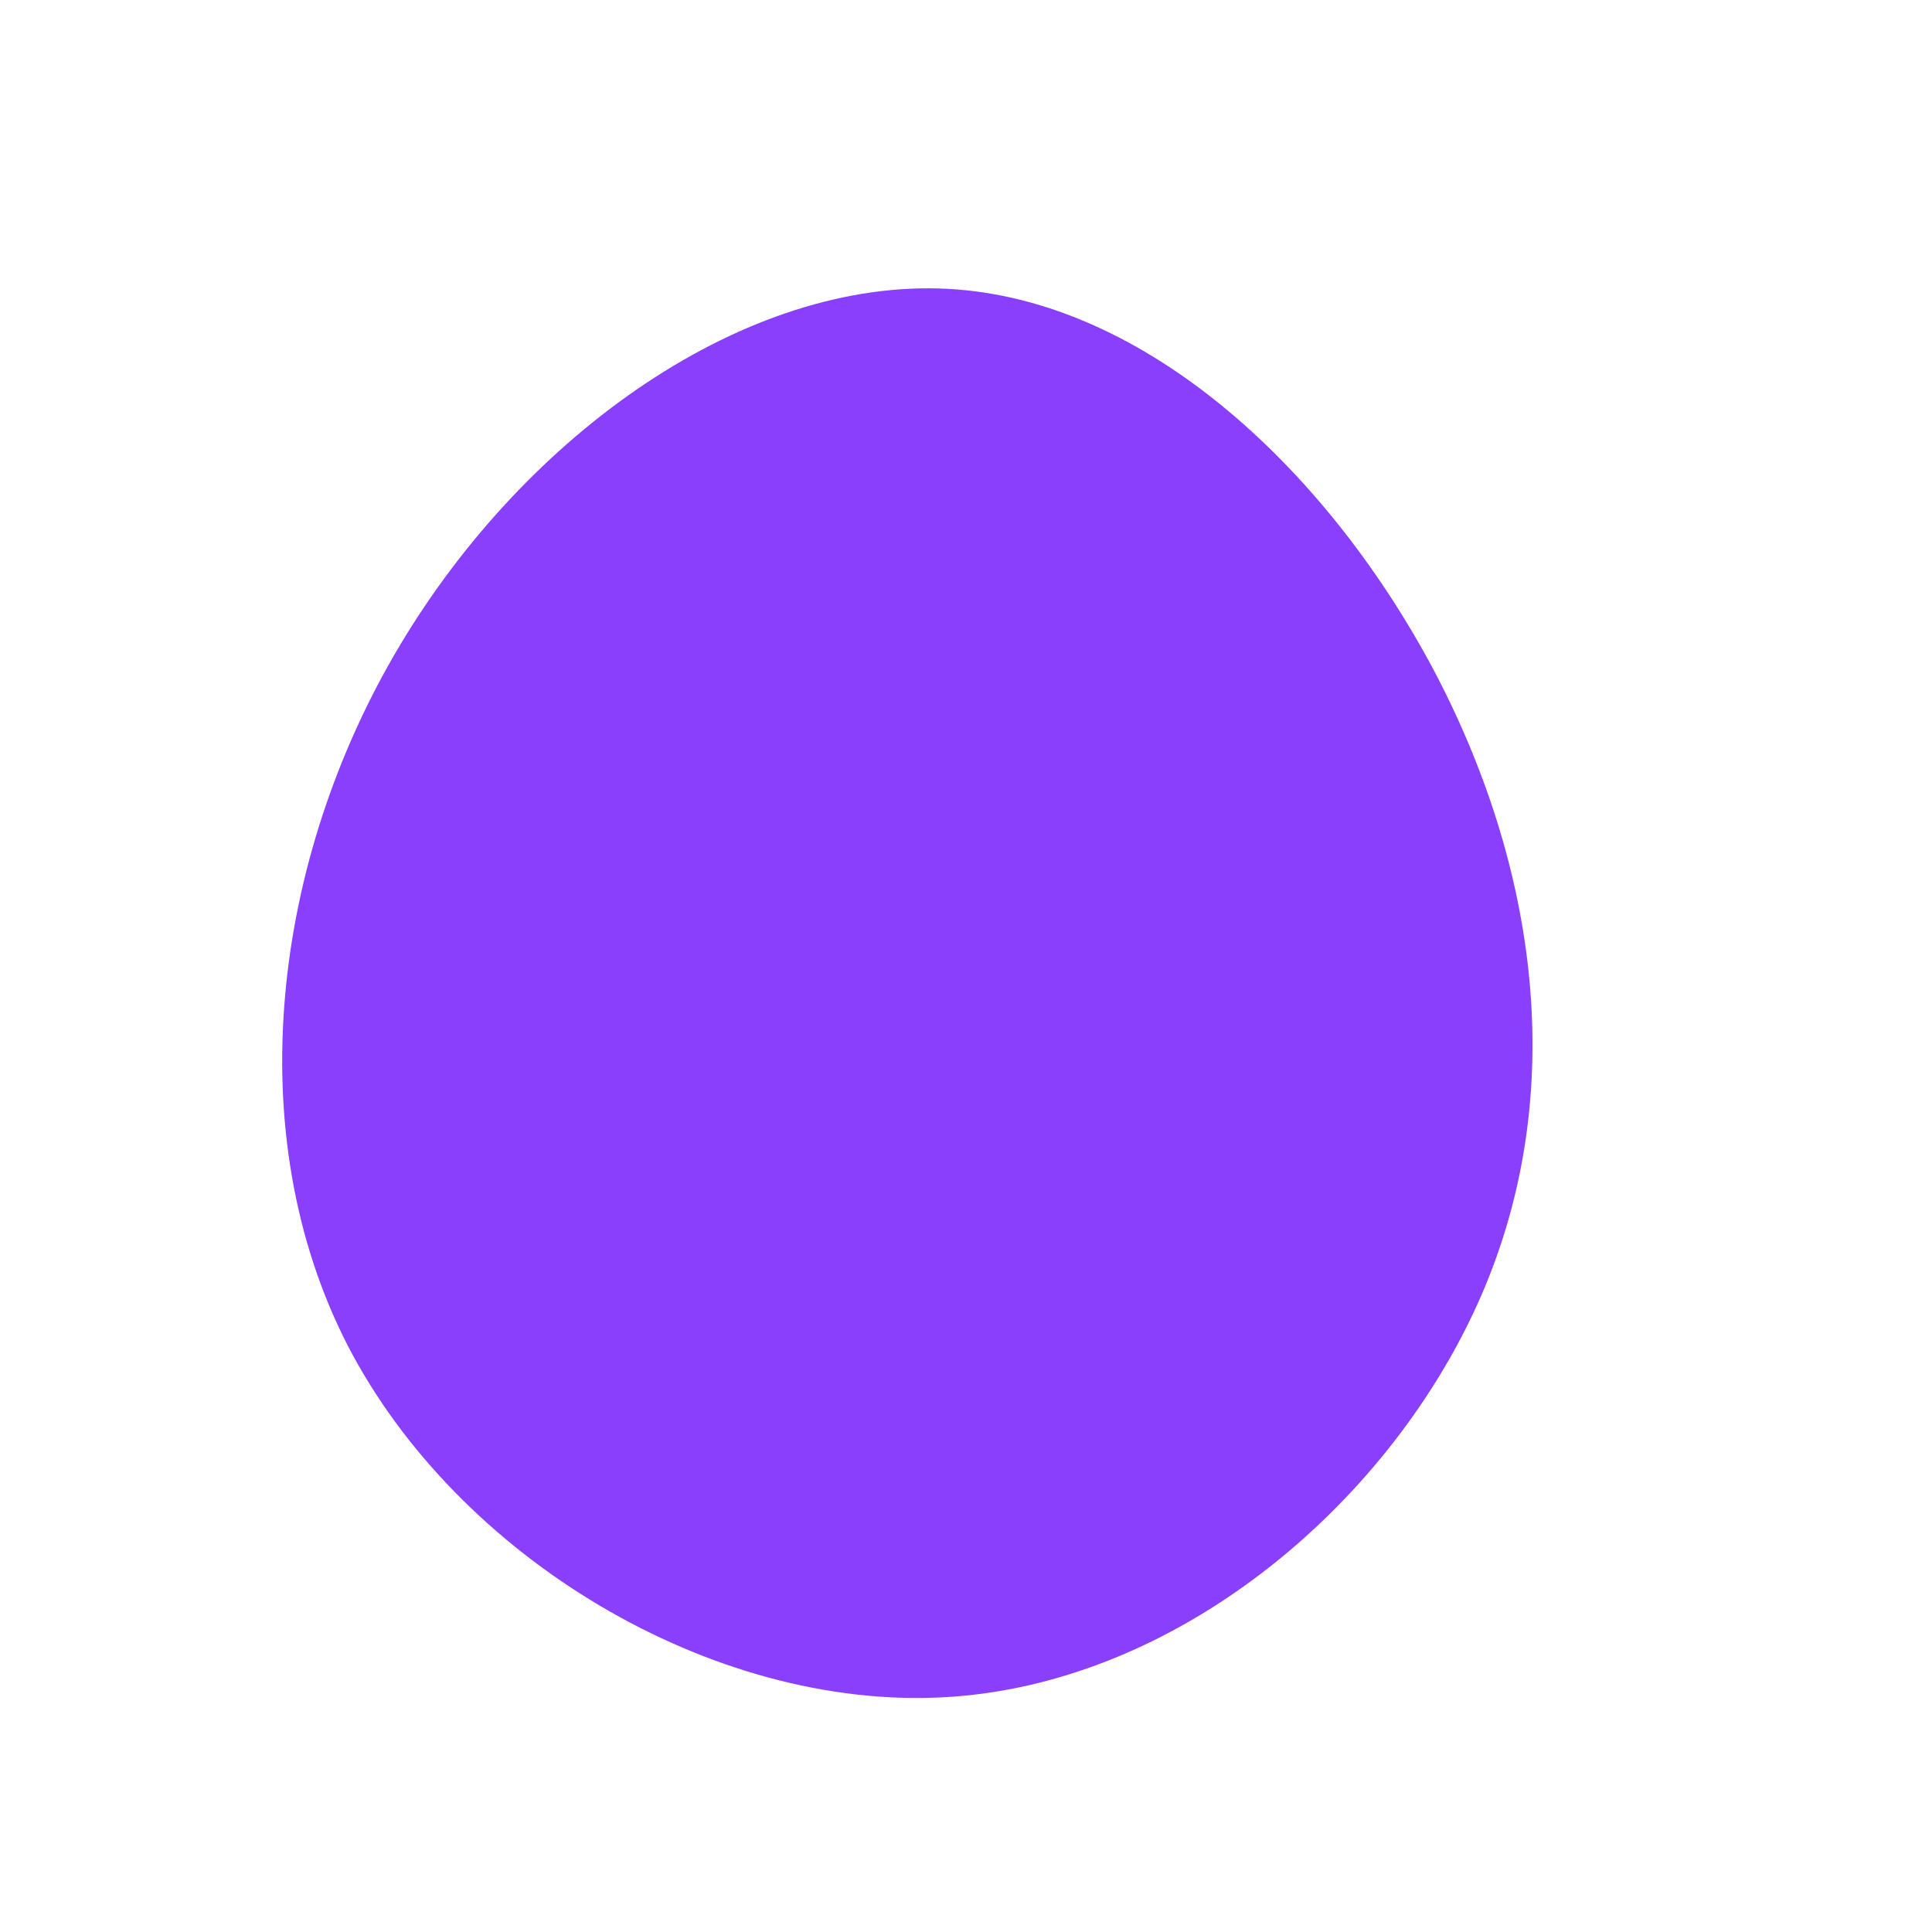
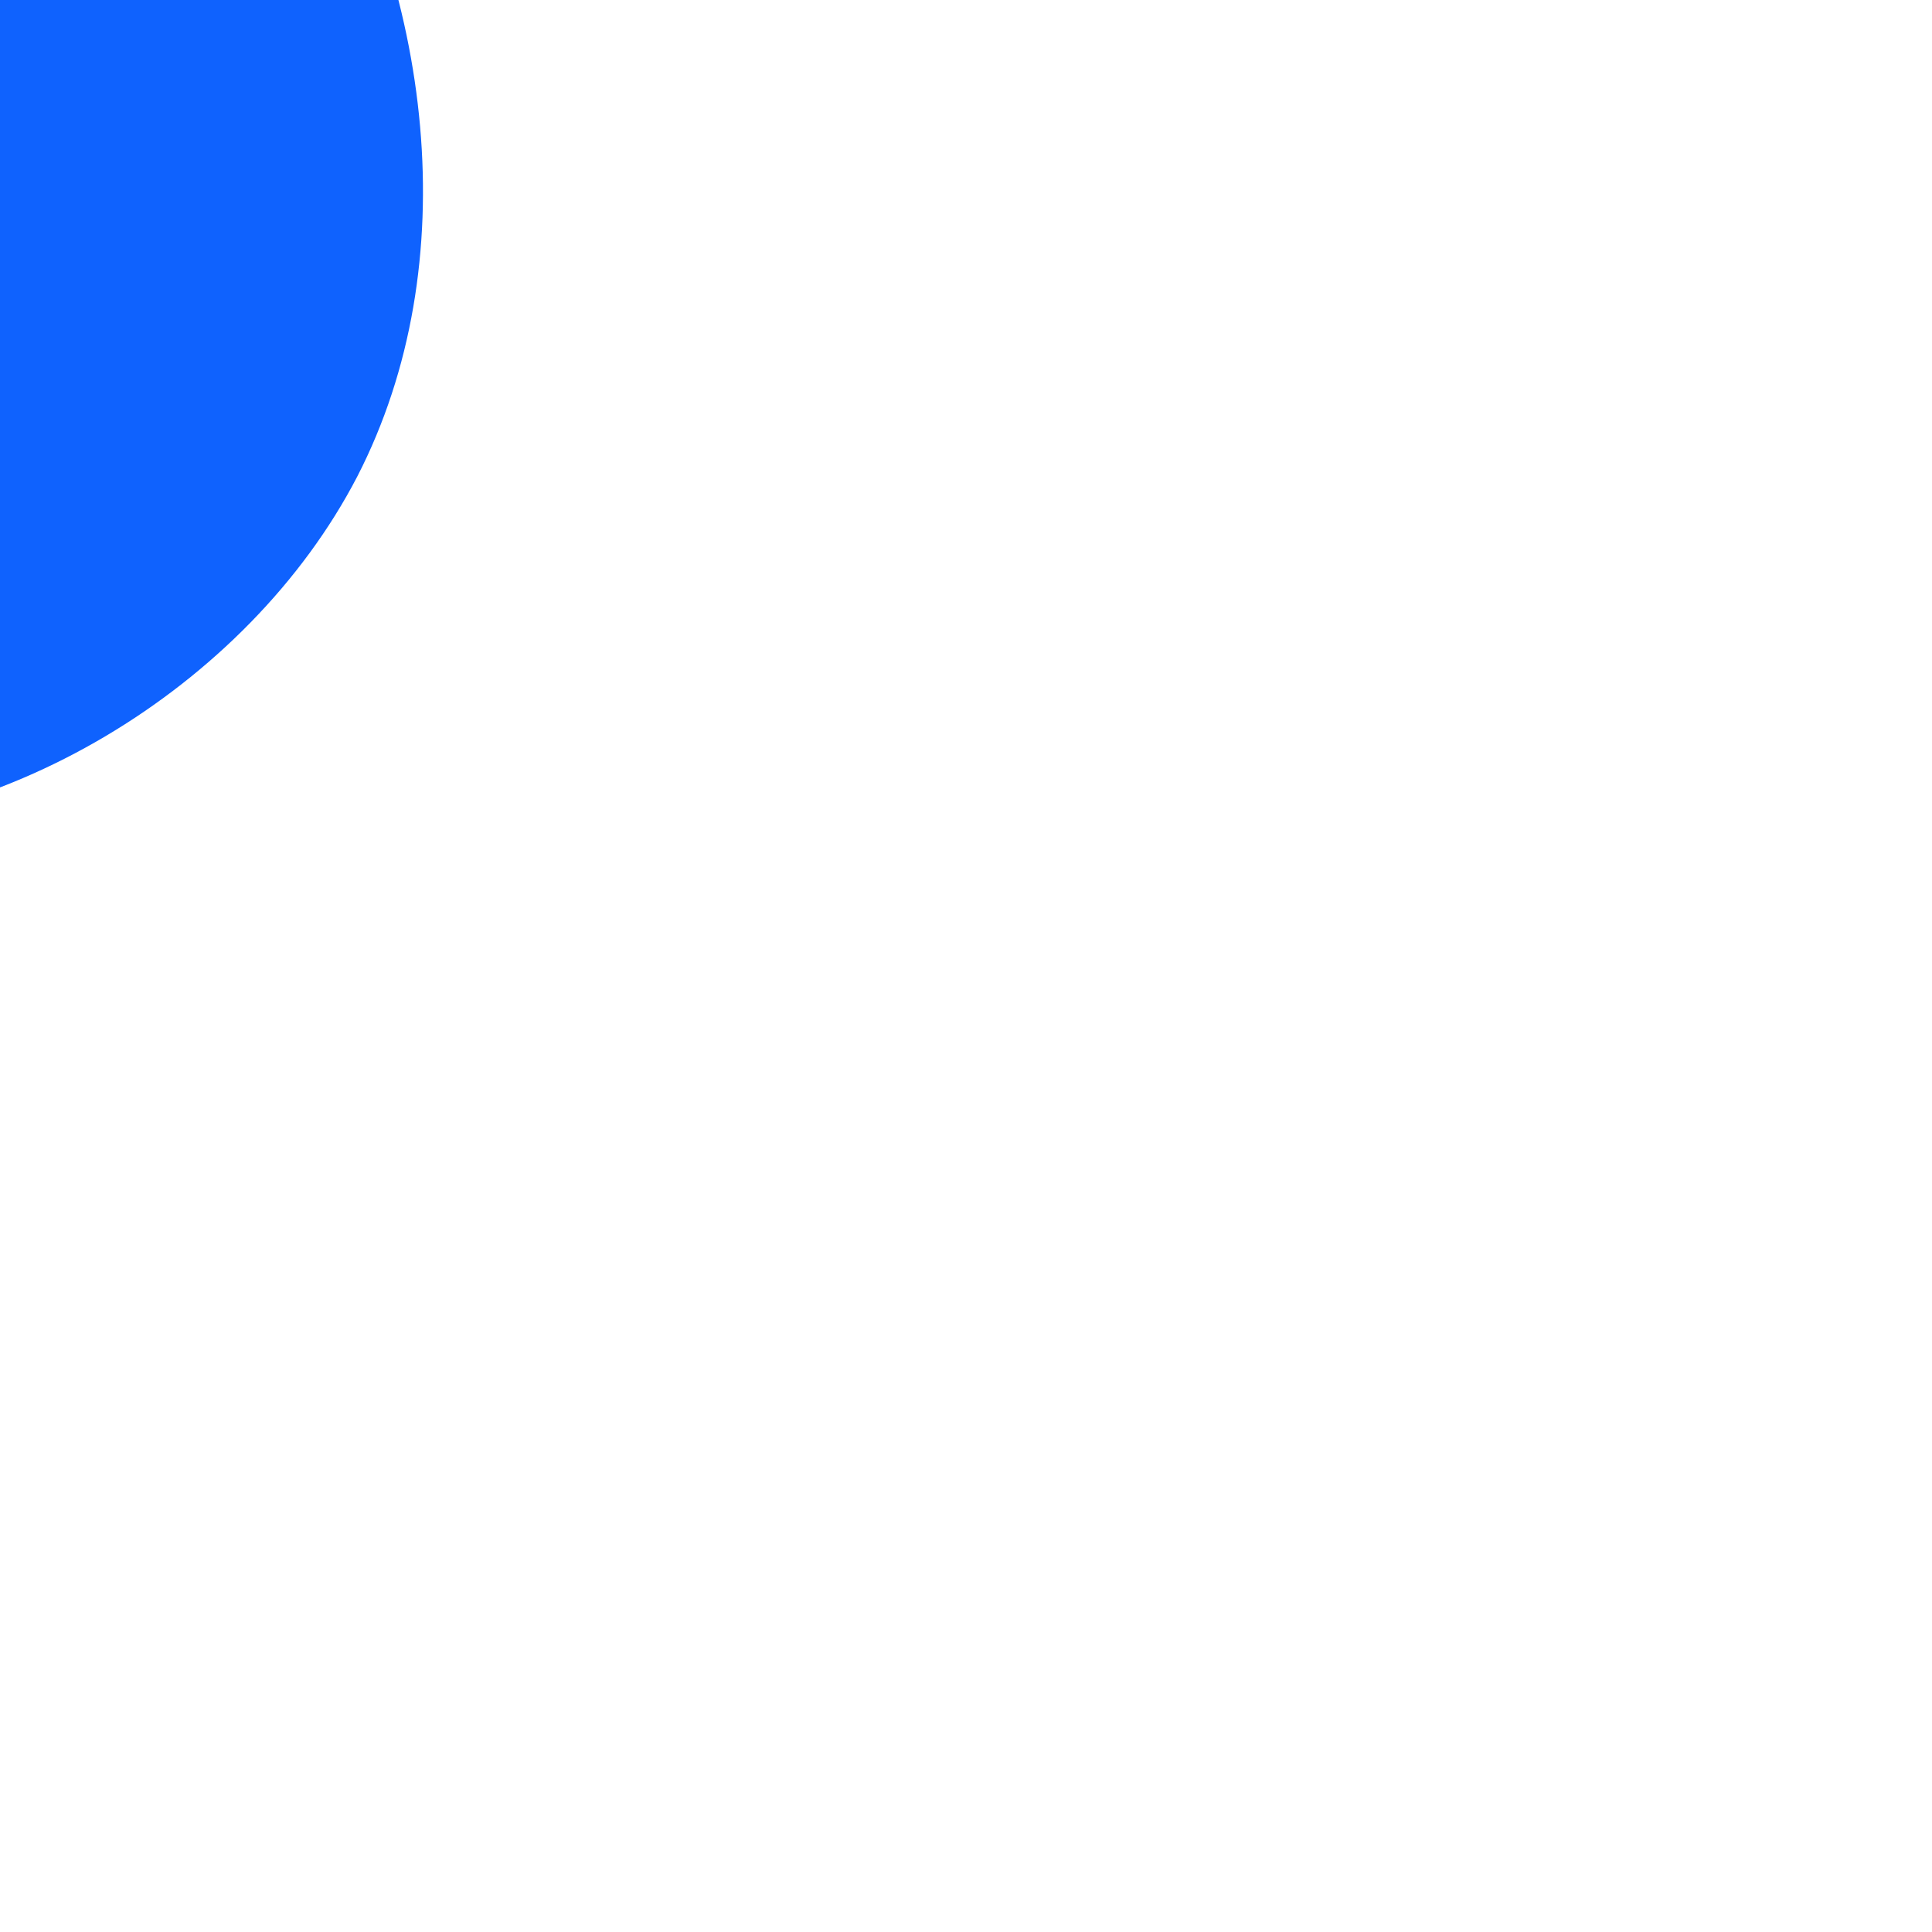
- <svg xmlns="http://www.w3.org/2000/svg" viewBox="0 0 200 200">
-   <path fill="#8A3FFC" d="M48.7,-30.1C59.5,-9.3,62.4,14.2,52.9,35.1C43.4,56,21.7,74.4,-2.3,75.7C-26.3,77,-52.6,61.3,-64,39.3C-75.3,17.3,-71.8,-11.1,-58.6,-33.2C-45.4,-55.3,-22.7,-71.2,-1.9,-70.1C18.9,-69,37.8,-50.9,48.7,-30.1Z" transform="translate(100 100)" />
+ <svg xmlns="http://www.w3.org/2000/svg" viewBox="0 0 200 200" style="transform: scale(-1,1)">
+   <path fill="#0F62FE" d="M48.7,-30.1C59.5,-9.3,62.4,14.2,52.9,35.1C43.4,56,21.7,74.4,-2.3,75.7C-26.3,77,-52.6,61.3,-64,39.3C-75.3,17.3,-71.8,-11.1,-58.6,-33.2C-45.4,-55.3,-22.7,-71.2,-1.9,-70.1C18.9,-69,37.8,-50.9,48.7,-30.1Z" transform="translate(27 10)" />
</svg>
